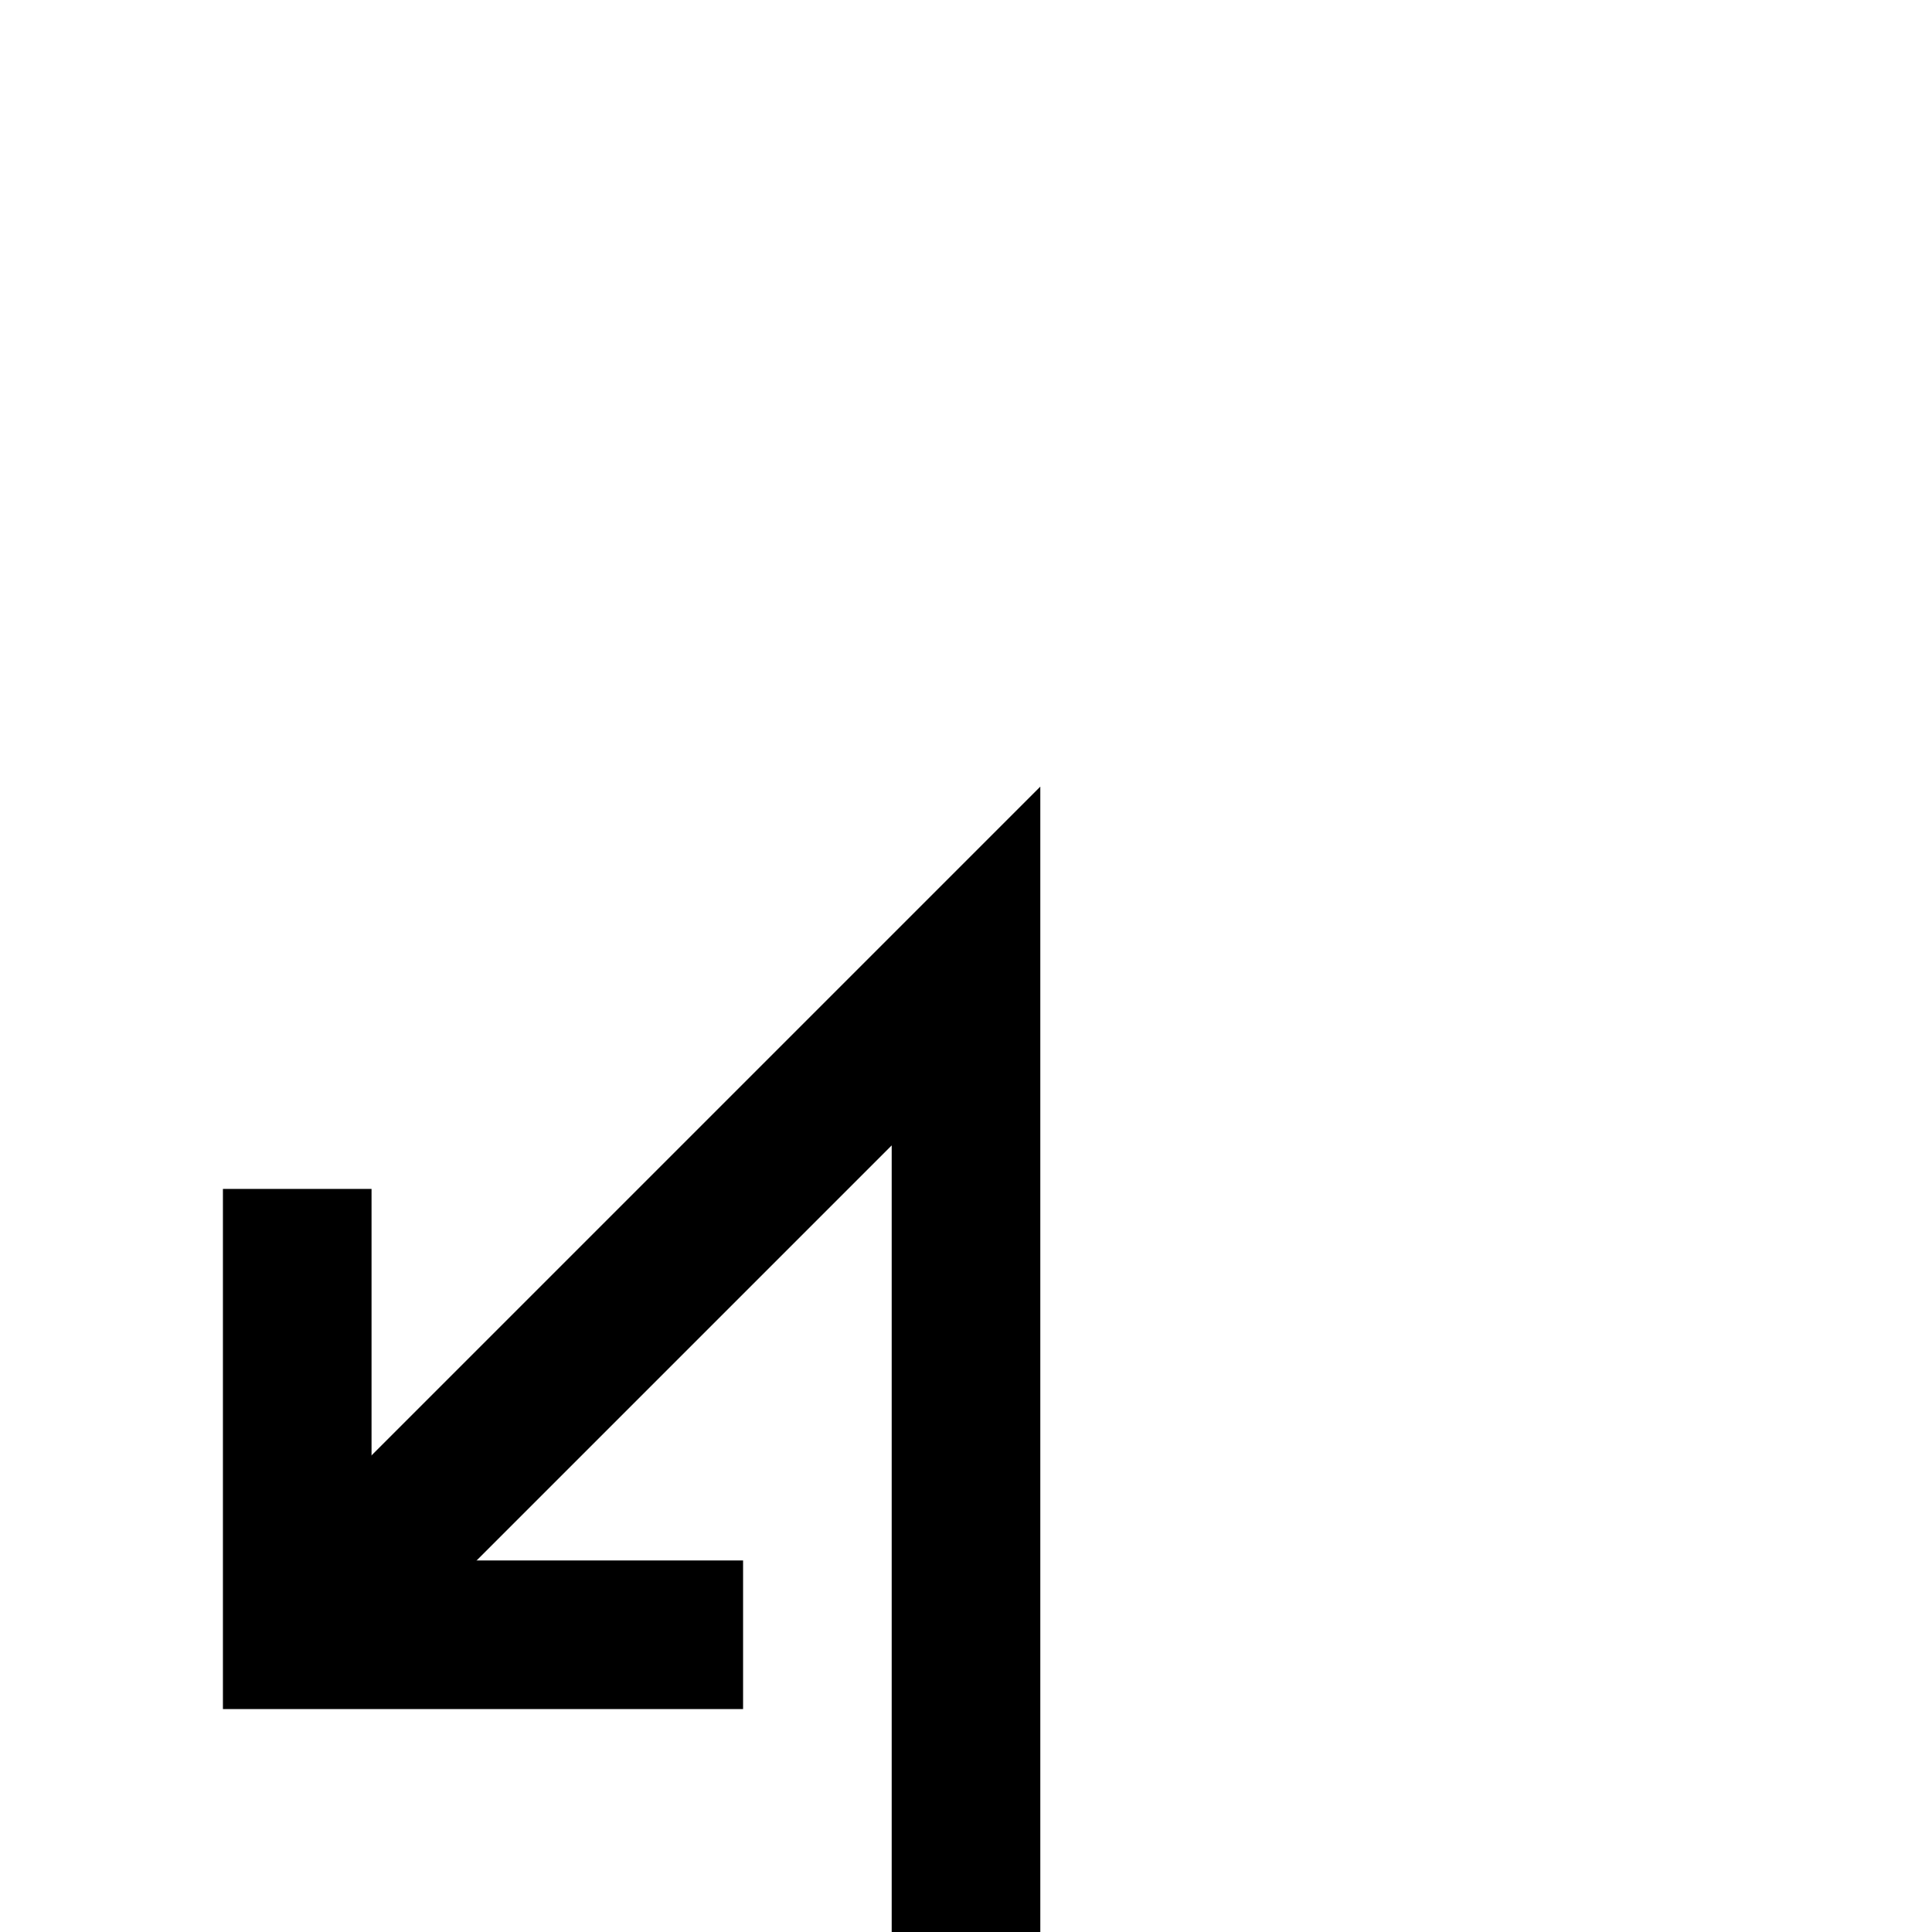
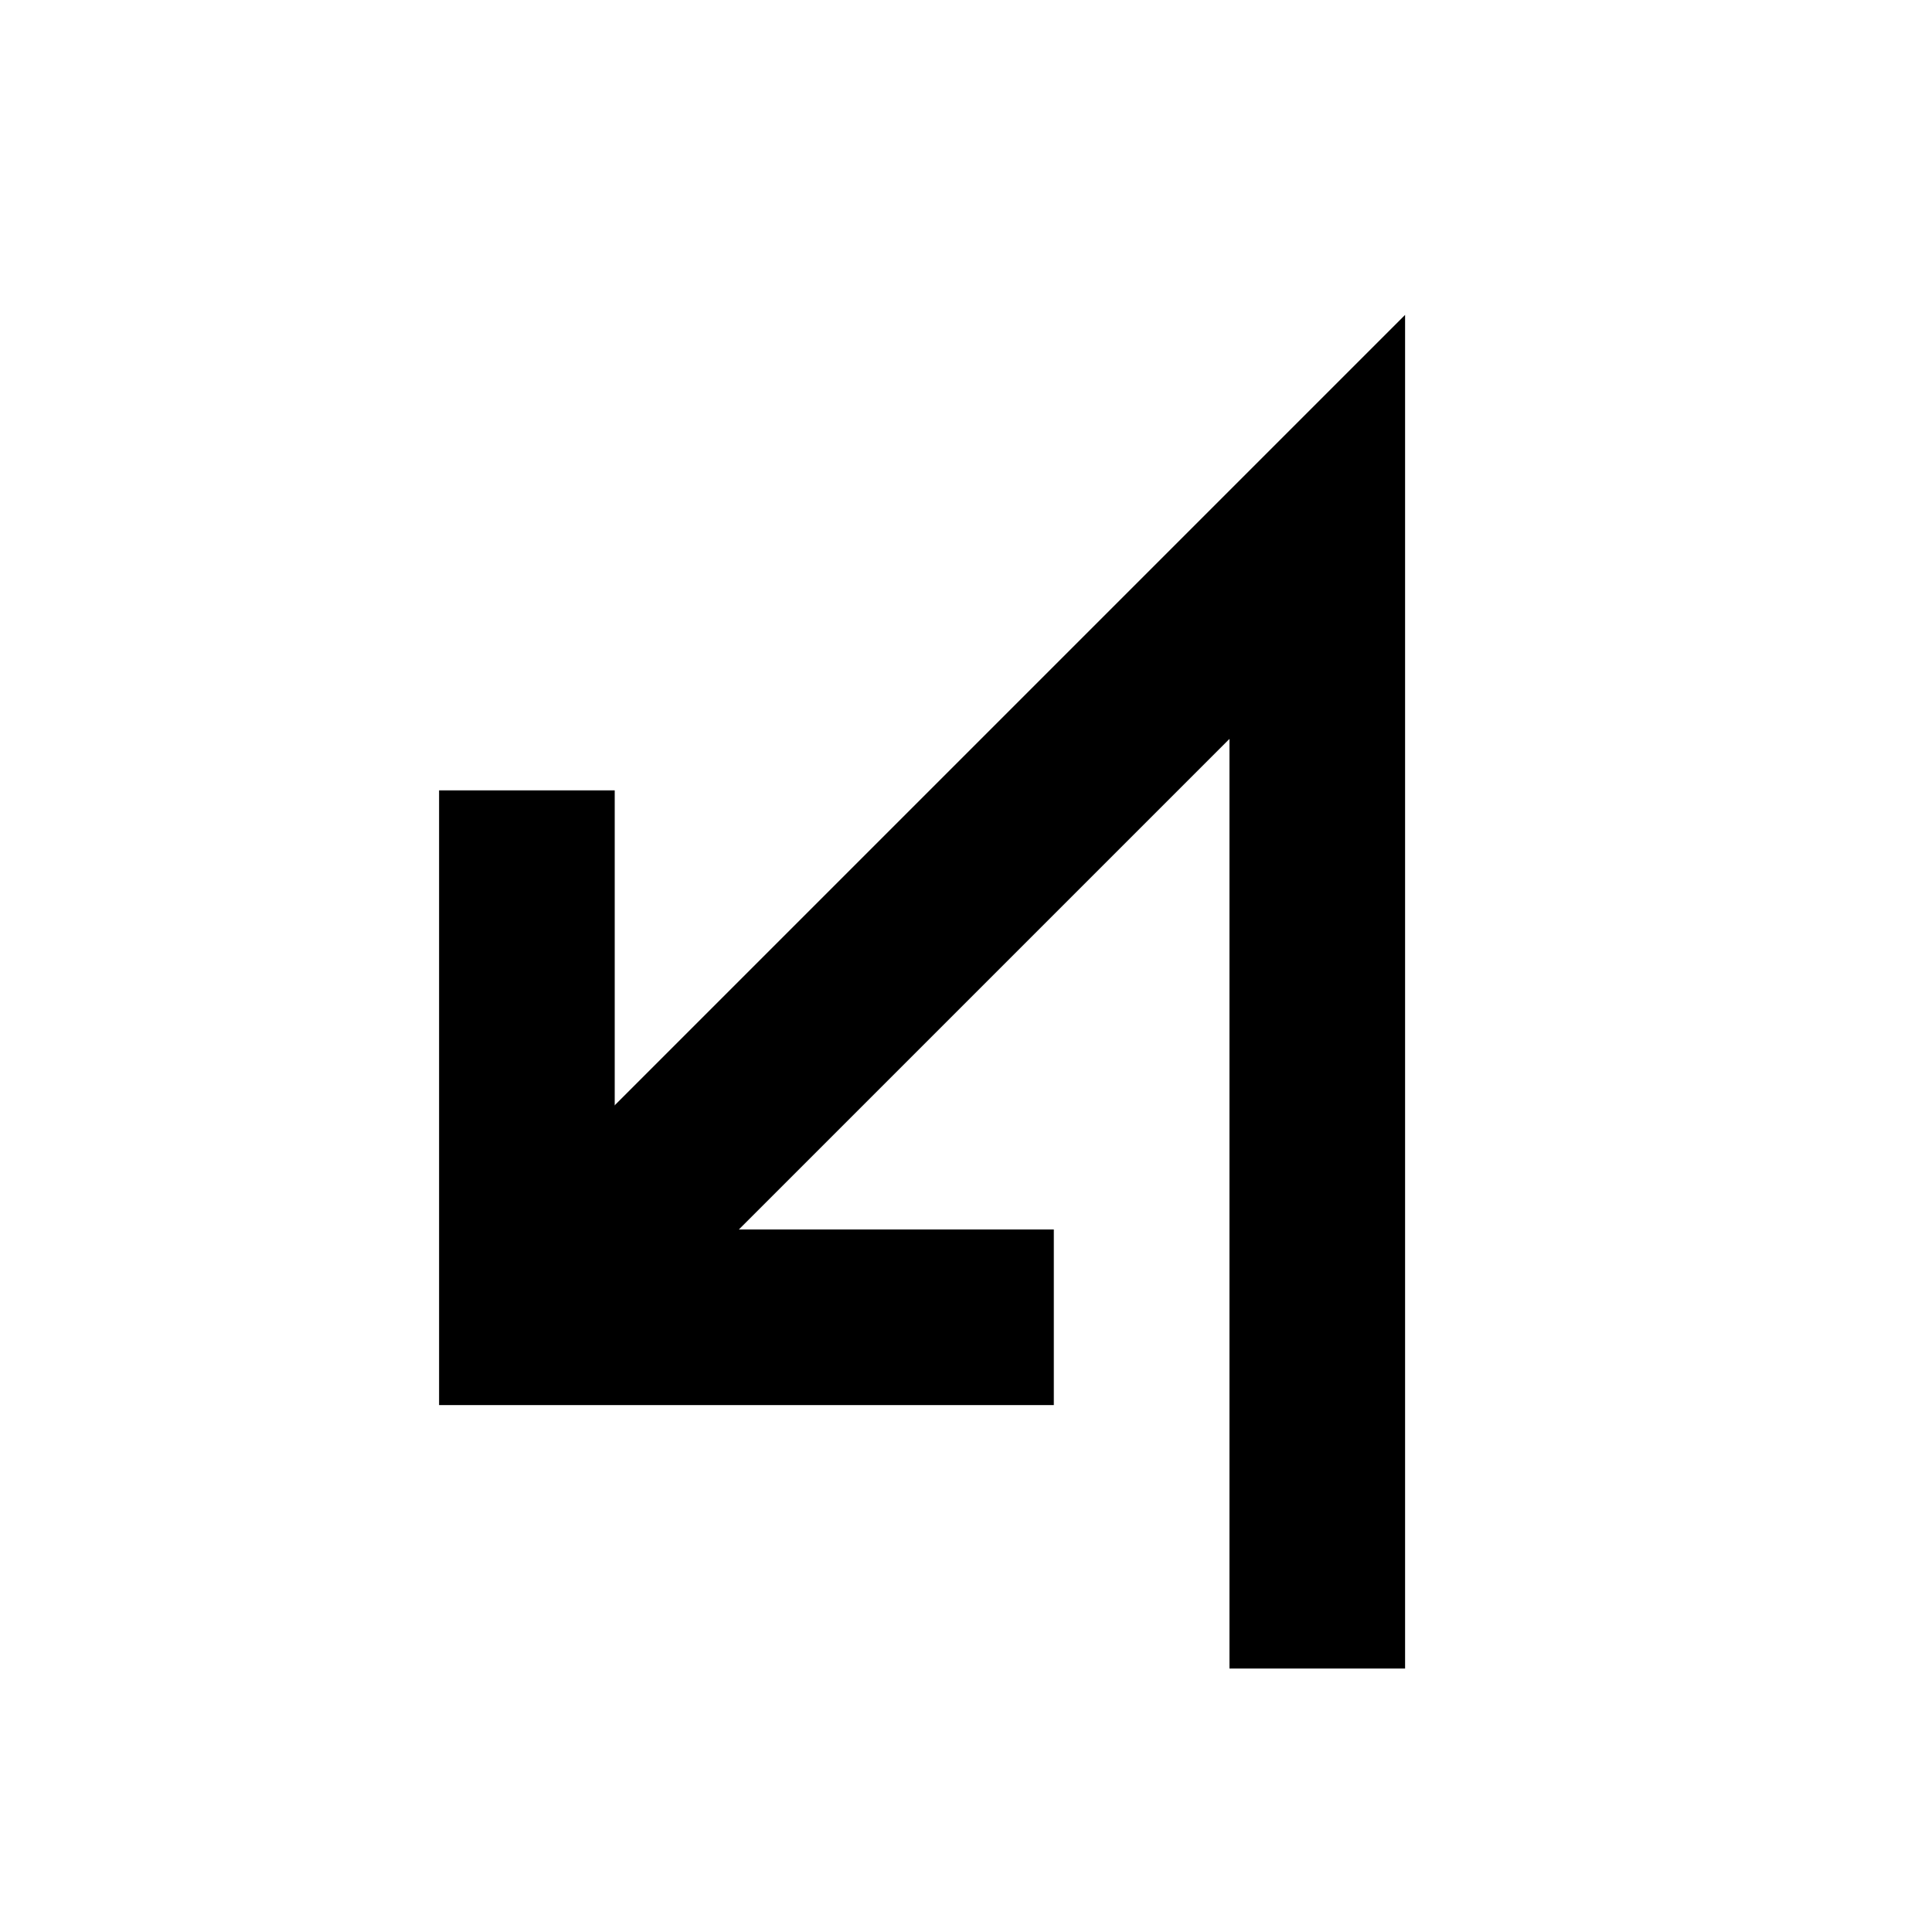
- <svg xmlns="http://www.w3.org/2000/svg" version="1.1" id="Layer_1" x="0px" y="0px" viewBox="12 12 26 26" style="enable-background:new 0 0 50 50;" xml:space="preserve">
+ <svg xmlns="http://www.w3.org/2000/svg" version="1.1" id="Layer_1" x="0px" y="0px" viewBox="10 19 22 22" style="enable-background:new 0 0 50 50;" xml:space="preserve">
  <style type="text/css">
	.st0{fill:none;stroke:#000000;stroke-width:2;stroke-miterlimit:10;}
</style>
  <polyline class="st0" points="25,38 25,25 16,34 " />
  <polyline class="st0" points="22,34 16,34 16,28 " />
</svg>
